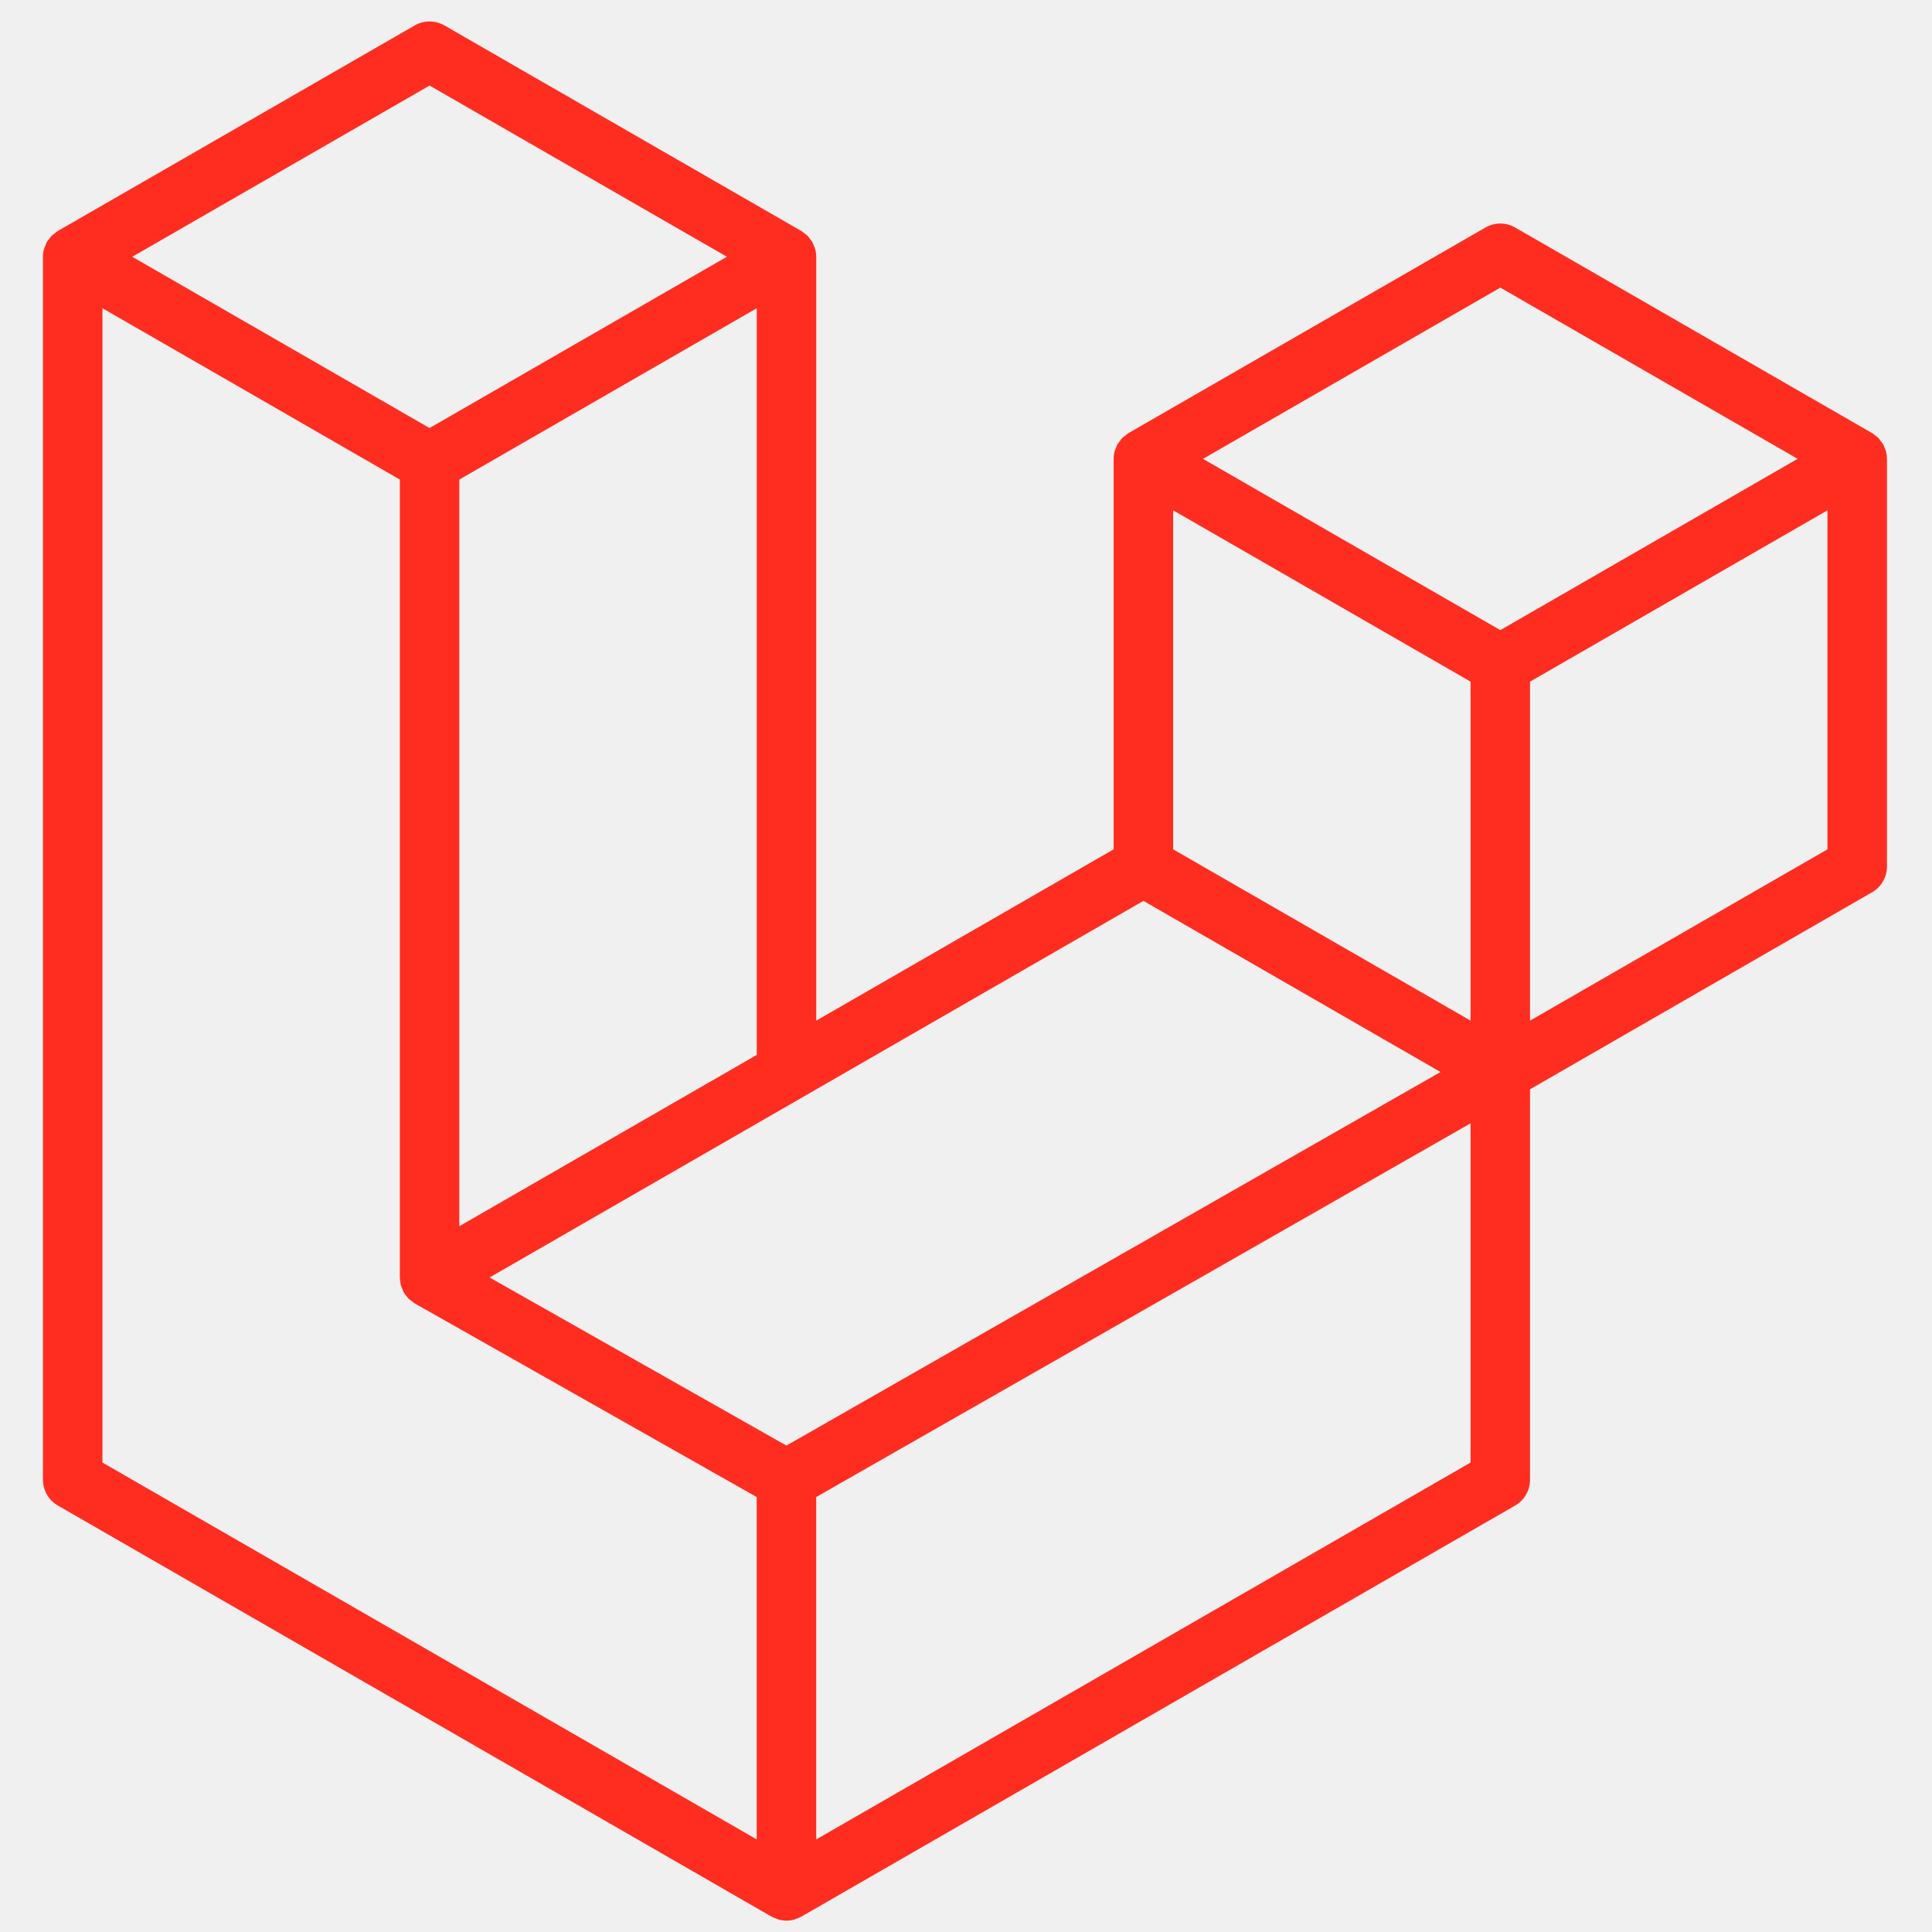
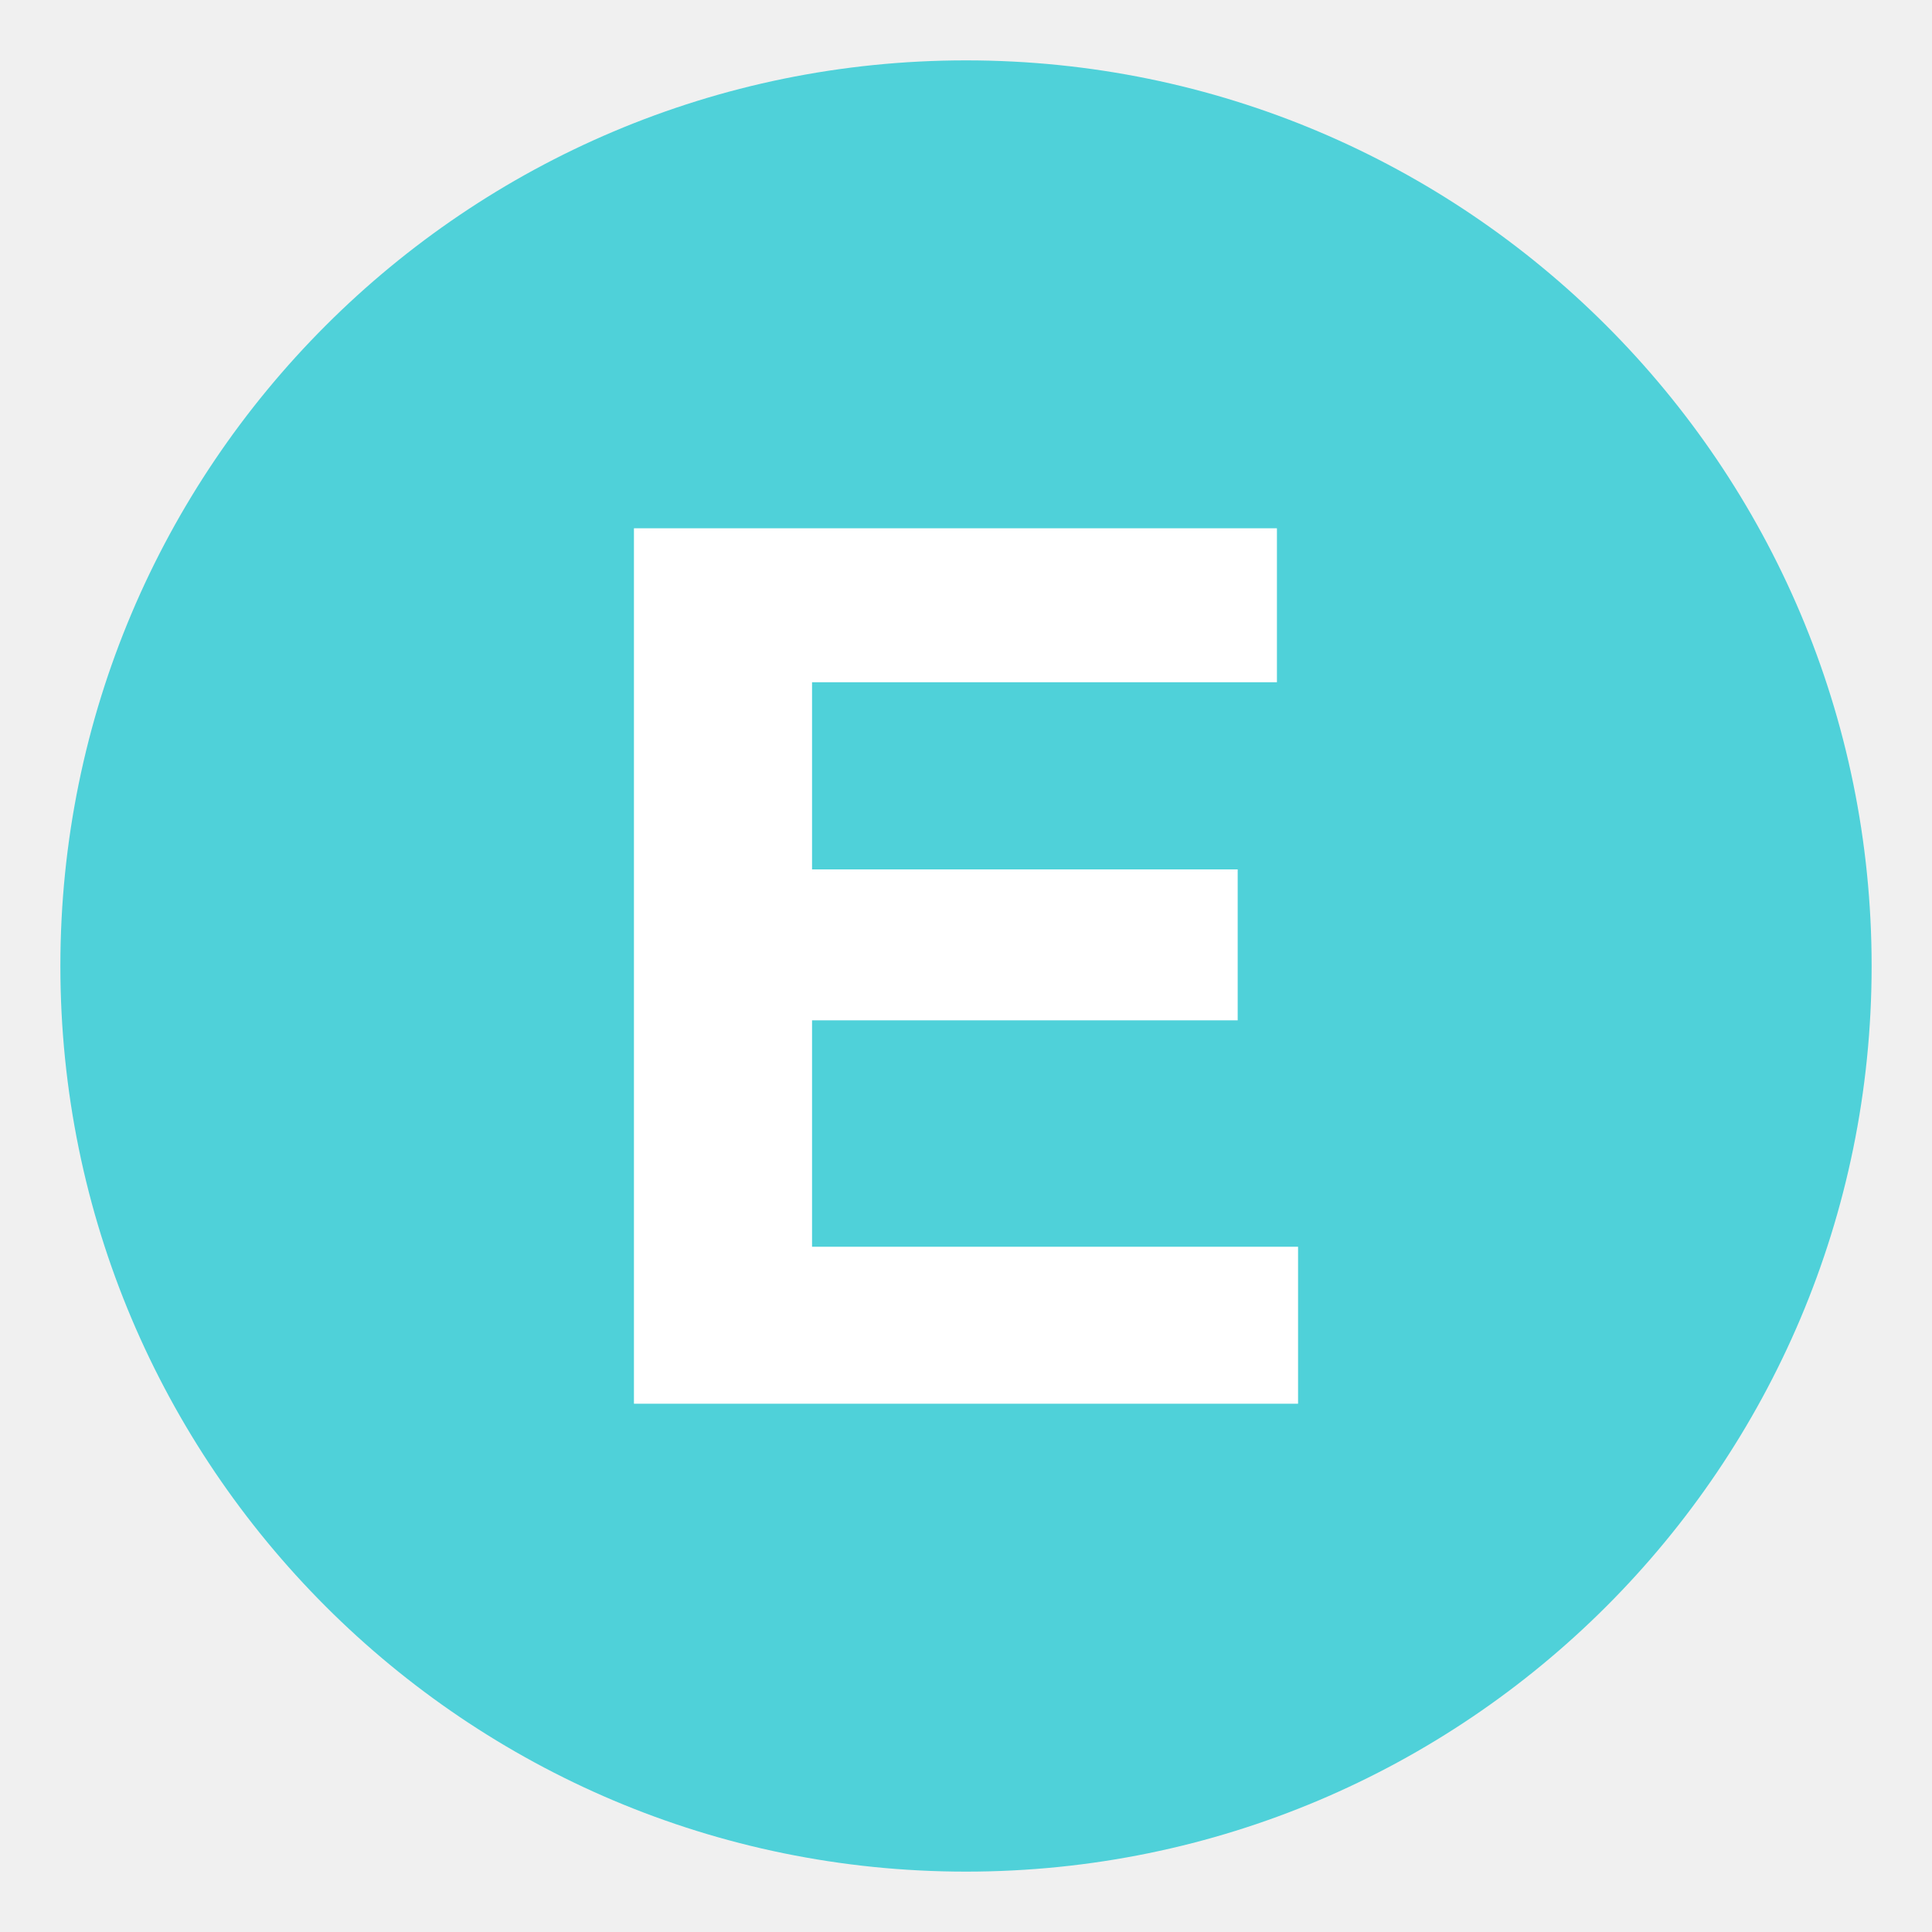
- <svg xmlns="http://www.w3.org/2000/svg" width="166" height="166" viewBox="0 0 166 166" fill="none">
-   <path fill-rule="evenodd" clip-rule="evenodd" d="M162.041 38.759C162.099 38.977 162.129 39.201 162.13 39.426V74.452C162.13 74.902 162.011 75.344 161.786 75.733C161.561 76.122 161.237 76.444 160.847 76.668L131.462 93.594V127.141C131.462 128.054 130.977 128.897 130.186 129.357L68.847 164.683C68.707 164.763 68.554 164.814 68.401 164.868C68.343 164.887 68.289 164.922 68.228 164.938C67.8 165.051 67.349 165.051 66.92 164.938C66.85 164.919 66.786 164.881 66.719 164.855C66.579 164.804 66.432 164.76 66.298 164.683L4.972 129.357C4.583 129.133 4.259 128.81 4.034 128.421C3.808 128.032 3.69 127.591 3.689 127.141L3.689 22.063C3.689 21.834 3.721 21.61 3.779 21.393C3.798 21.32 3.843 21.253 3.868 21.179C3.916 21.045 3.961 20.908 4.031 20.783C4.079 20.7 4.149 20.633 4.206 20.557C4.28 20.454 4.347 20.349 4.433 20.26C4.506 20.186 4.602 20.132 4.685 20.068C4.778 19.992 4.861 19.909 4.966 19.848L35.633 2.185C36.022 1.961 36.462 1.844 36.91 1.844C37.358 1.844 37.798 1.961 38.186 2.185L68.851 19.848H68.857C68.959 19.912 69.045 19.992 69.138 20.065C69.221 20.129 69.313 20.186 69.387 20.257C69.476 20.349 69.54 20.454 69.616 20.557C69.671 20.633 69.744 20.7 69.789 20.783C69.862 20.911 69.904 21.045 69.955 21.179C69.98 21.253 70.025 21.32 70.044 21.396C70.103 21.614 70.133 21.838 70.133 22.063V87.694L95.686 72.974V39.423C95.686 39.2 95.718 38.973 95.775 38.759C95.798 38.683 95.839 38.615 95.865 38.542C95.916 38.408 95.96 38.271 96.031 38.146C96.079 38.063 96.149 37.996 96.203 37.92C96.279 37.818 96.343 37.712 96.433 37.623C96.506 37.549 96.599 37.495 96.681 37.431C96.777 37.355 96.86 37.272 96.962 37.211L127.633 19.548C128.021 19.324 128.461 19.206 128.91 19.206C129.358 19.206 129.798 19.324 130.186 19.548L160.85 37.211C160.959 37.275 161.042 37.355 161.137 37.428C161.217 37.492 161.31 37.549 161.383 37.62C161.473 37.712 161.536 37.818 161.613 37.92C161.67 37.996 161.741 38.063 161.785 38.146C161.859 38.271 161.9 38.408 161.951 38.542C161.98 38.615 162.021 38.683 162.041 38.759ZM157.018 72.974V43.848L146.287 50.028L131.462 58.568V87.694L157.021 72.974H157.018ZM126.354 125.663V96.518L111.771 104.85L70.13 128.626V158.046L126.354 125.663ZM8.801 26.485V125.663L65.018 158.043V128.629L35.649 112L35.64 111.994L35.627 111.988C35.528 111.93 35.445 111.847 35.353 111.777C35.273 111.713 35.18 111.662 35.11 111.592L35.104 111.582C35.021 111.502 34.963 111.403 34.893 111.314C34.829 111.228 34.753 111.154 34.702 111.065L34.699 111.055C34.641 110.96 34.606 110.845 34.565 110.736C34.523 110.64 34.469 110.551 34.443 110.449C34.411 110.328 34.405 110.197 34.392 110.072C34.379 109.976 34.354 109.881 34.354 109.785V109.778V41.205L19.532 32.662L8.801 26.485ZM36.913 7.35L11.364 22.063L36.907 36.777L62.453 22.06L36.907 7.35H36.913ZM50.2 99.174L65.022 90.637V26.485L54.291 32.665L39.466 41.205V105.357L50.2 99.174ZM128.91 24.713L103.363 39.426L128.91 54.14L154.453 39.423L128.91 24.713ZM126.354 58.568L111.529 50.028L100.798 43.848V72.974L115.619 81.511L126.354 87.694V58.568ZM67.571 124.205L105.042 102.803L123.772 92.109L98.245 77.405L68.854 94.334L42.066 109.762L67.571 124.205Z" fill="#FF2D20" />
+ <svg xmlns="http://www.w3.org/2000/svg" width="800px" height="800px" viewBox="0 0 64 64" aria-hidden="true" role="img" class="iconify iconify--emojione" preserveAspectRatio="xMidYMid meet">
+   <circle cx="32" cy="32" r="30" fill="#4fd1d9" />
+   <path d="M42.3 22.6H26.9v6.2H41v5H26.9v7.5H43v5.2H21v-29h21.3v5.1z" fill="#ffffff" />
</svg>
